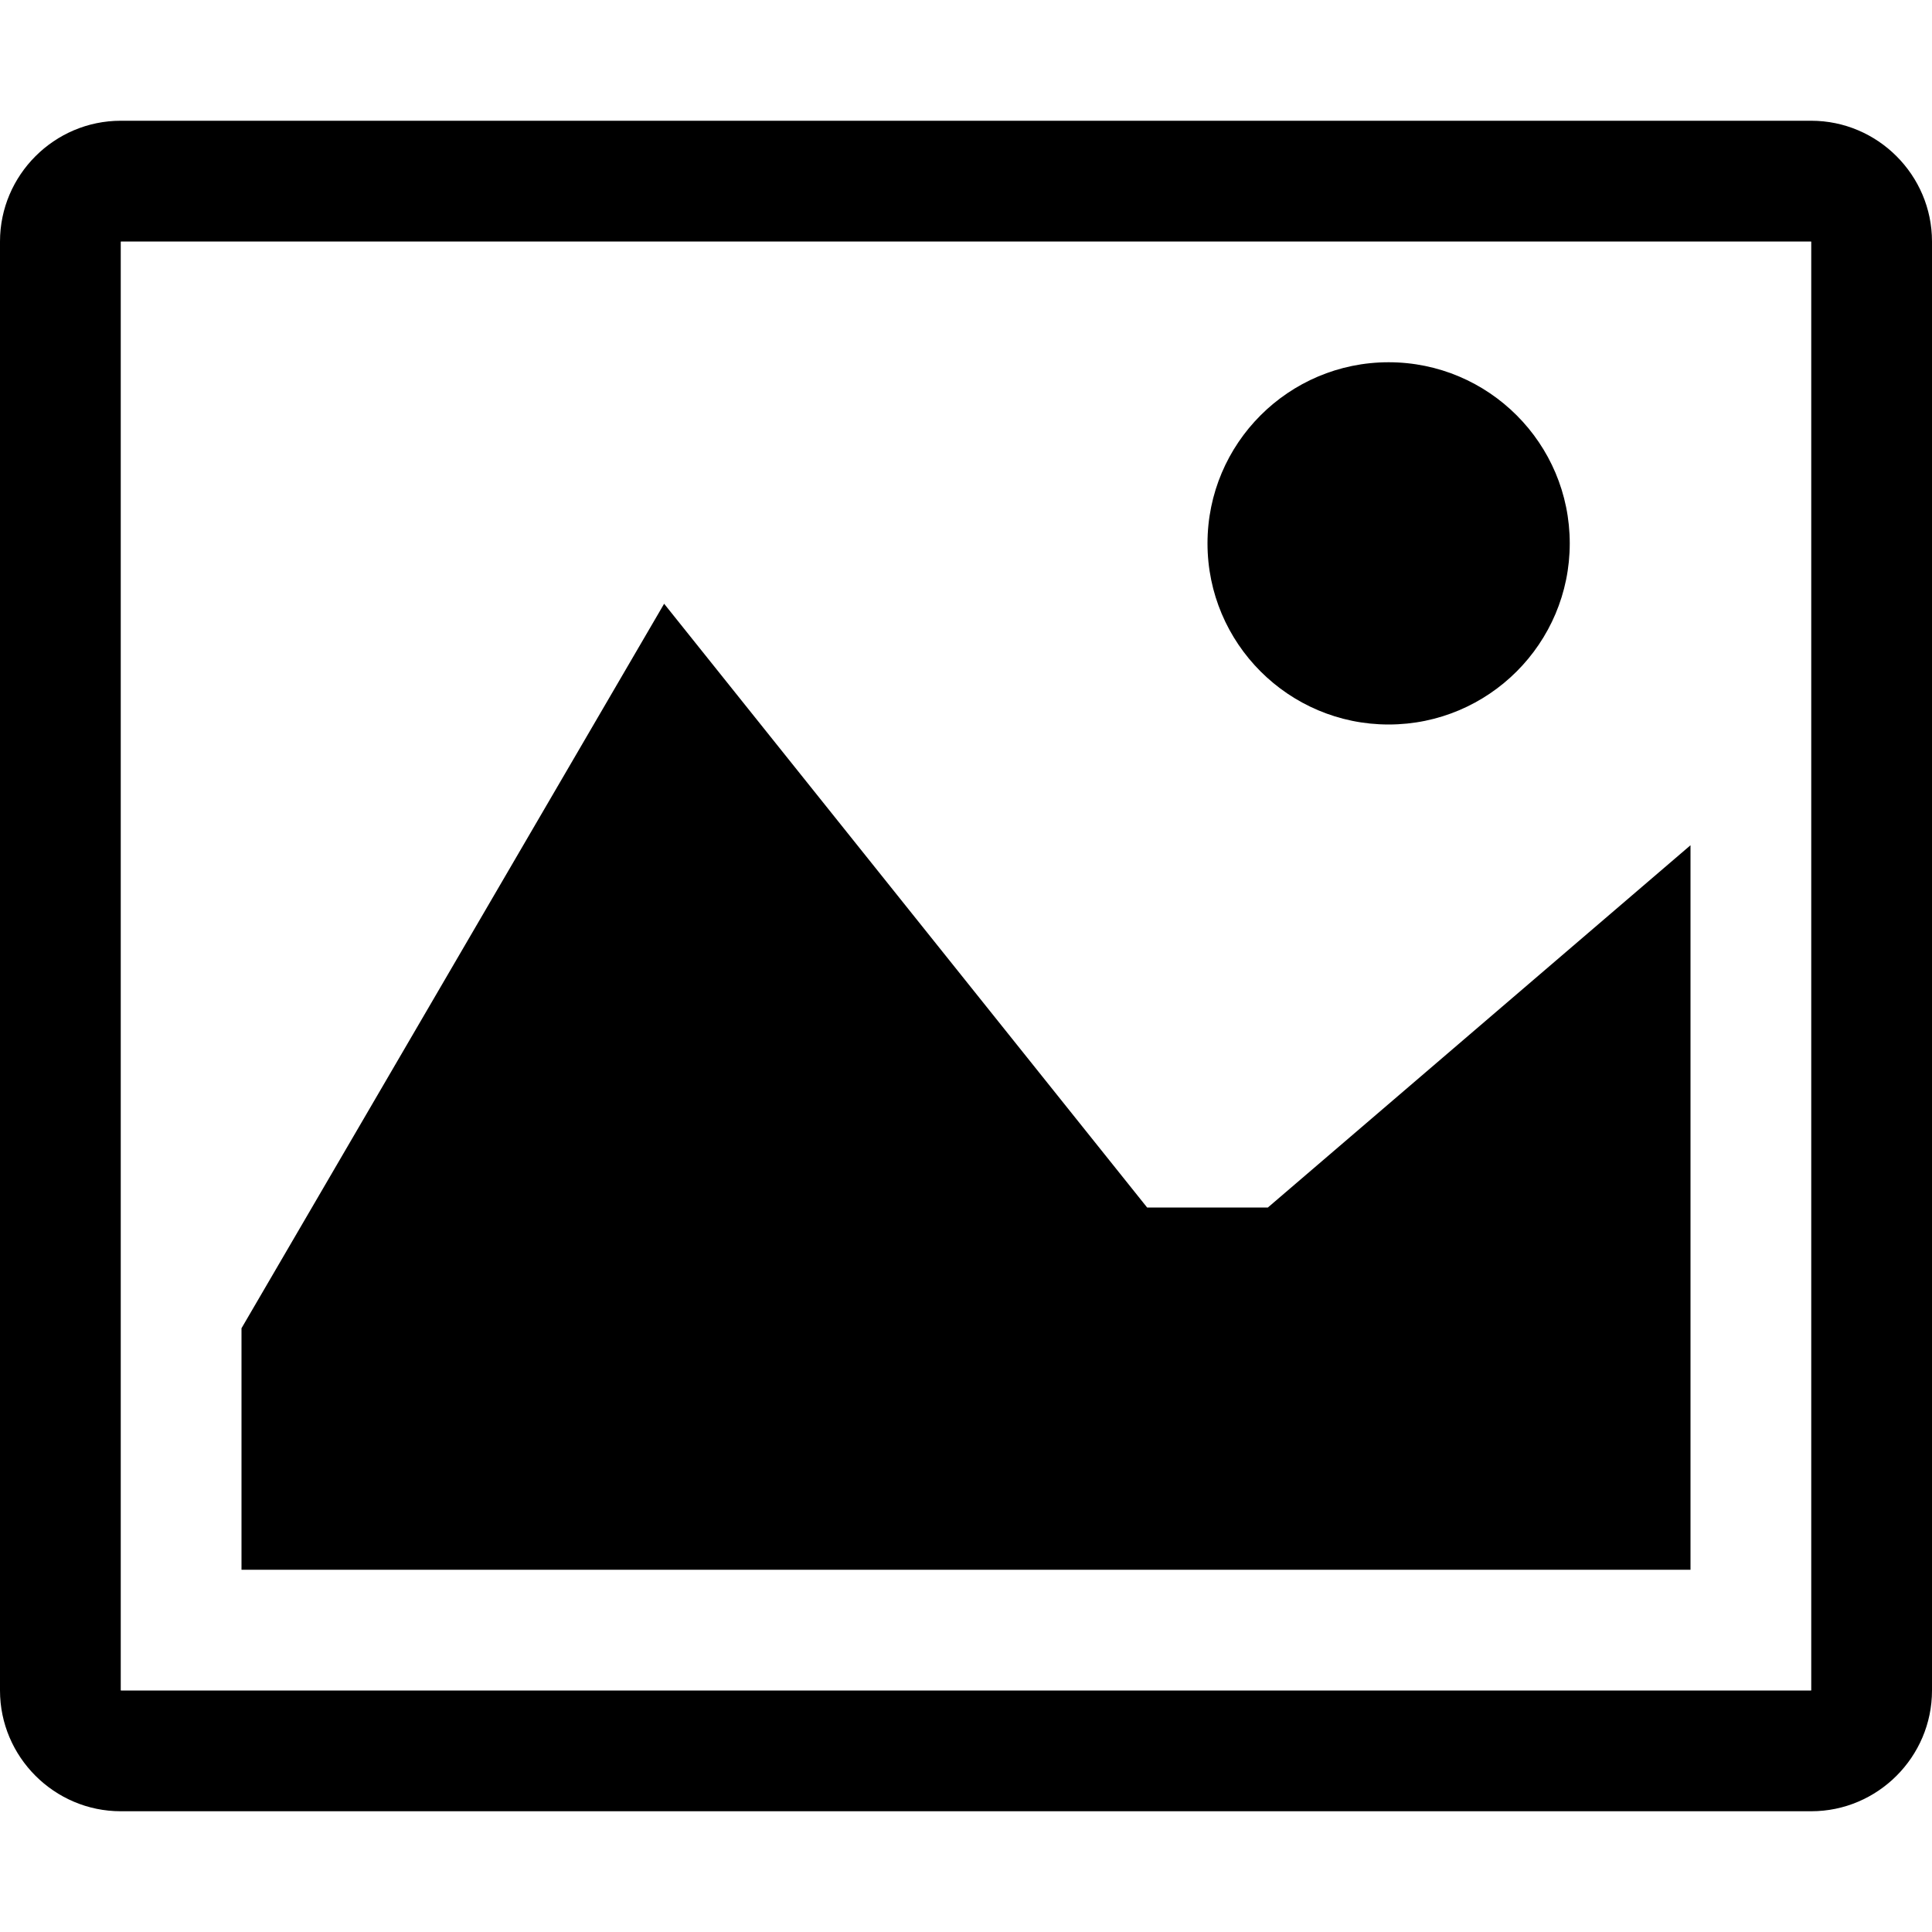
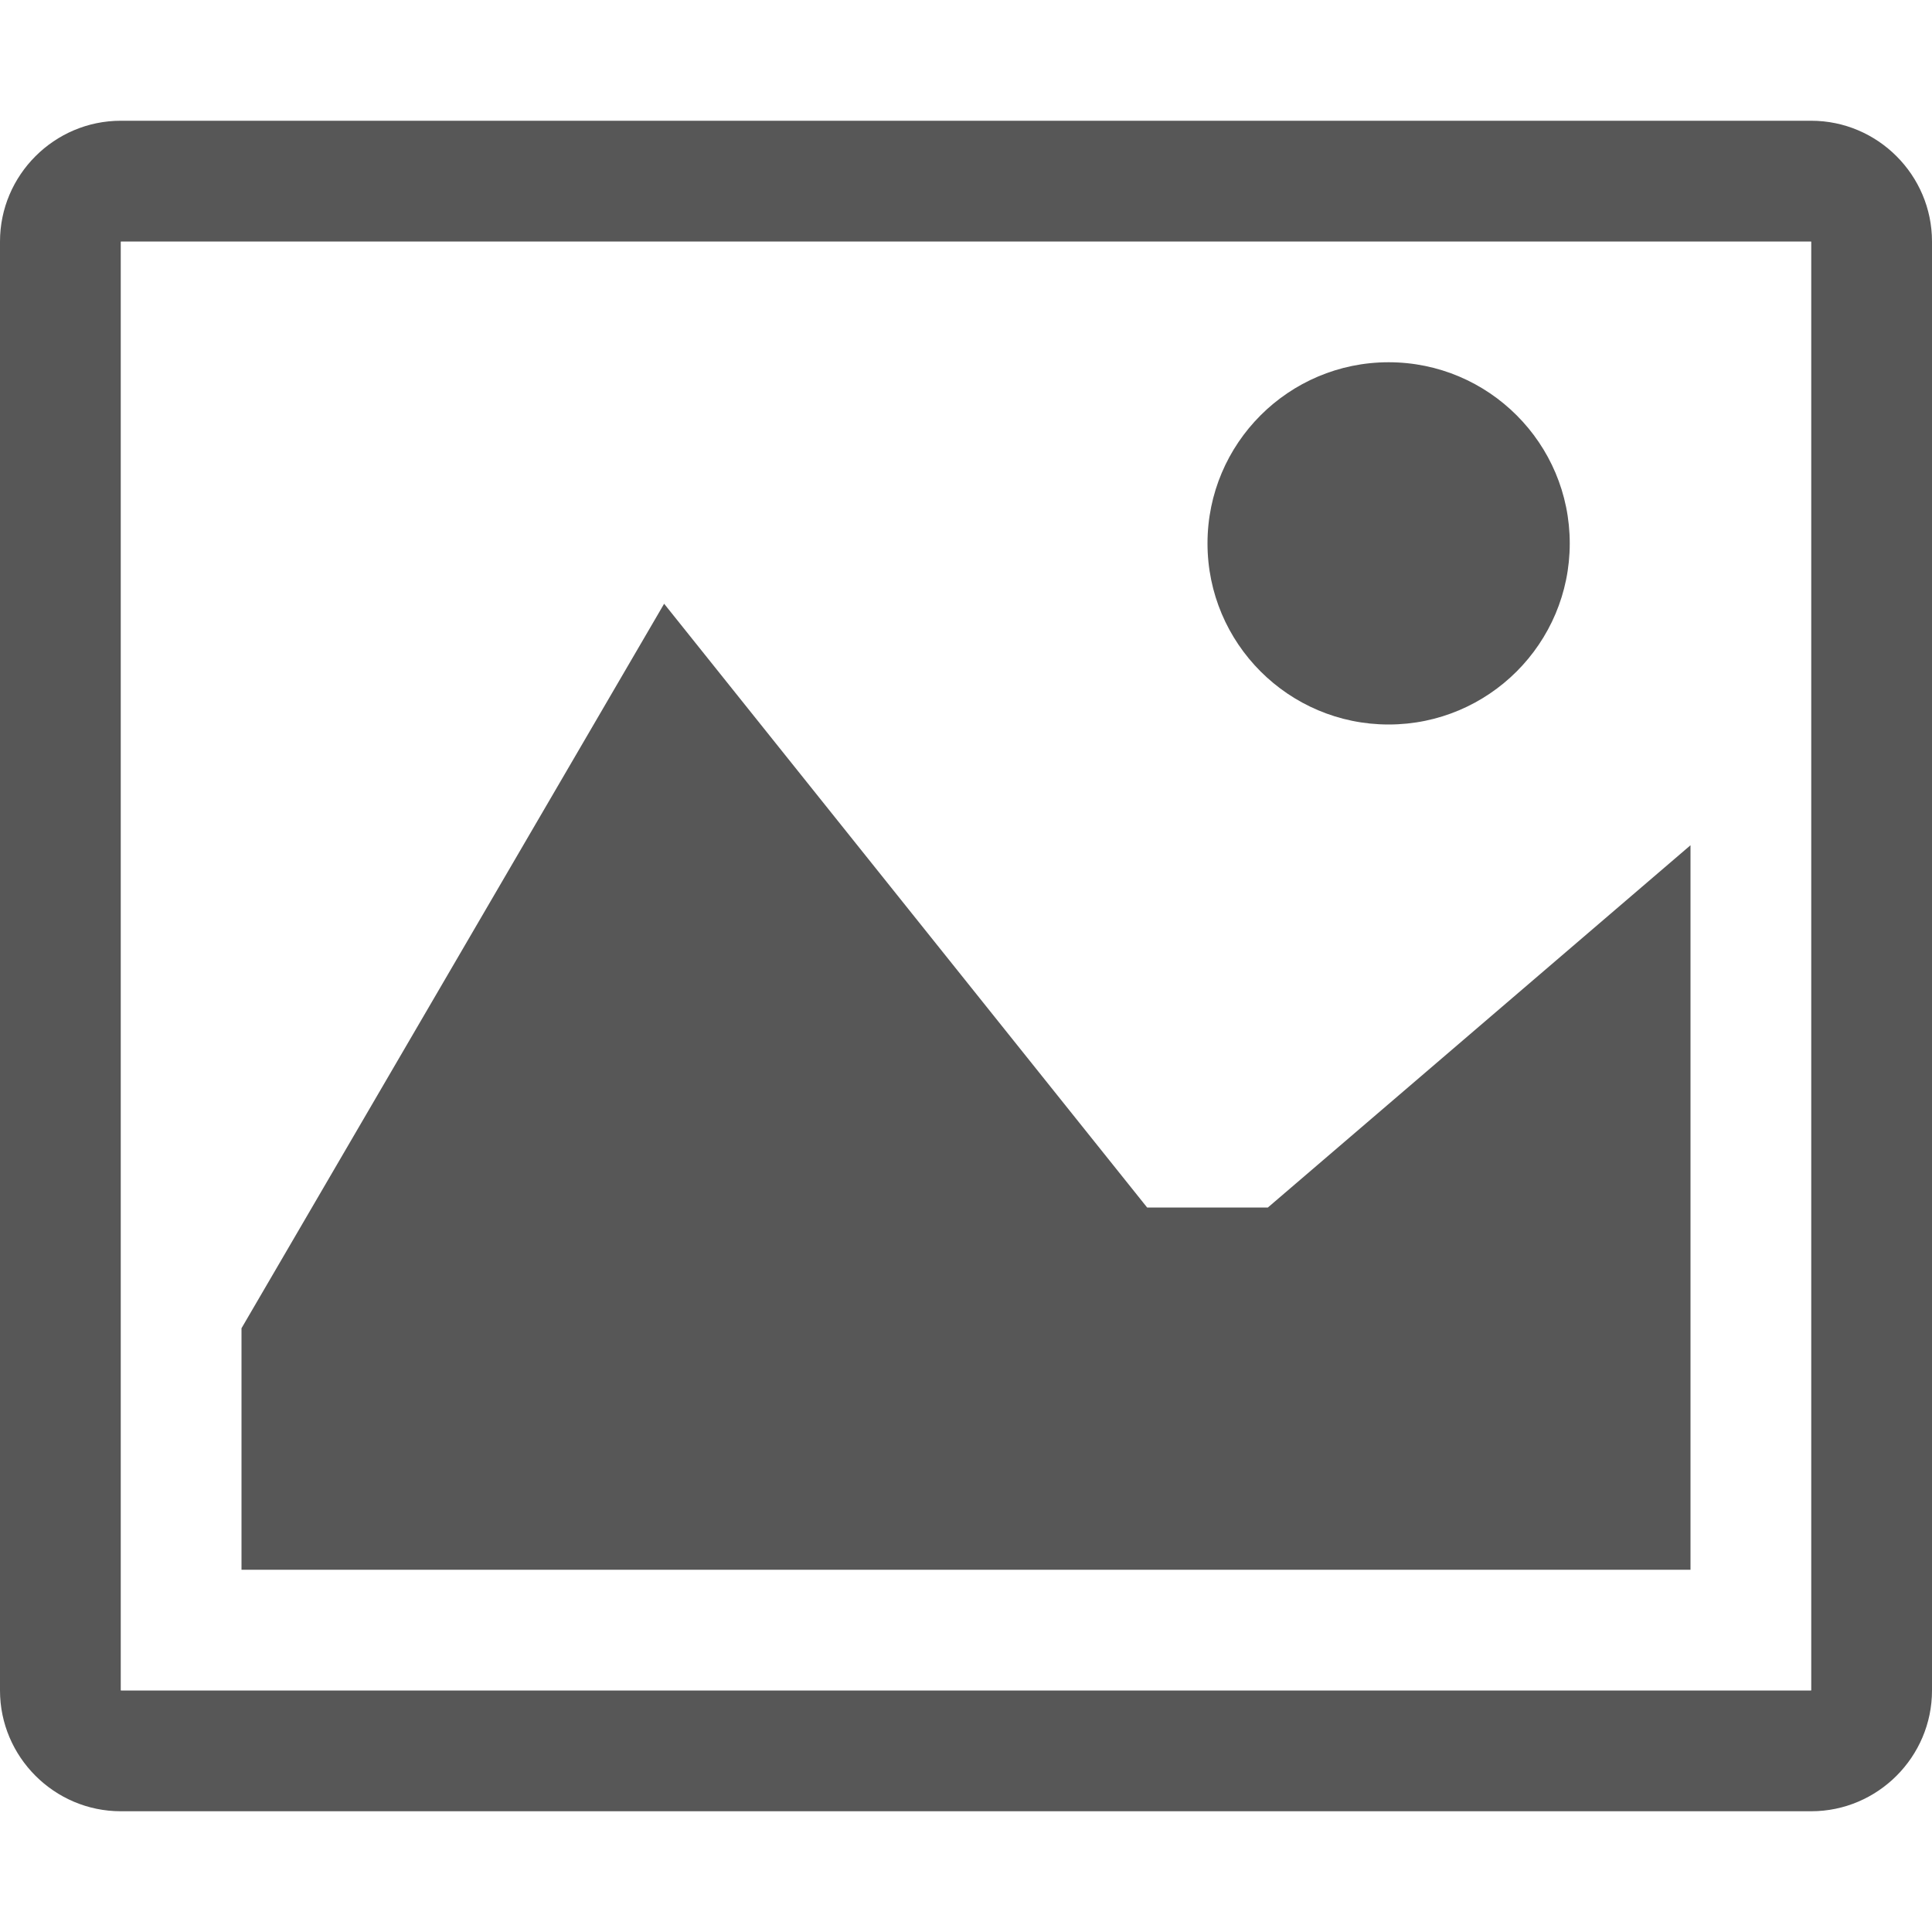
<svg xmlns="http://www.w3.org/2000/svg" version="1.1" width="16" height="16" viewBox="0 0 16 16">
-   <path fill="#000000" d="M14.998 2c0.001 0.001 0.001 0.001 0.002 0.002v11.996c-0.001 0.001-0.001 0.001-0.002 0.002h-13.996c-0.001-0.001-0.001-0.001-0.002-0.002v-11.996c0.001-0.001 0.001-0.001 0.002-0.002h13.996zM15 1h-14c-0.55 0-1 0.45-1 1v12c0 0.55 0.45 1 1 1h14c0.55 0 1-0.45 1-1v-12c0-0.55-0.45-1-1-1v0z" />
-   <path fill="#000000" d="M13 4.5c0 0.828-0.672 1.5-1.5 1.5s-1.5-0.672-1.5-1.5 0.672-1.5 1.5-1.5 1.5 0.672 1.5 1.5z" />
-   <path fill="#000000" d="M14 13h-12v-2l3.5-6 4 5h1l3.5-3z" />
+   <path fill="#575757" d="M14.998 2c0.001 0.001 0.001 0.001 0.002 0.002v11.996c-0.001 0.001-0.001 0.001-0.002 0.002h-13.996c-0.001-0.001-0.001-0.001-0.002-0.002v-11.996c0.001-0.001 0.001-0.001 0.002-0.002h13.996zM15 1h-14c-0.55 0-1 0.45-1 1v12c0 0.55 0.45 1 1 1h14c0.55 0 1-0.45 1-1v-12c0-0.55-0.45-1-1-1v0z" />
+   <path fill="#575757" d="M13 4.5c0 0.828-0.672 1.5-1.5 1.5s-1.5-0.672-1.5-1.5 0.672-1.5 1.5-1.5 1.5 0.672 1.5 1.5z" />
+   <path fill="#575757" d="M14 13h-12v-2l3.5-6 4 5h1l3.5-3z" />
</svg>
